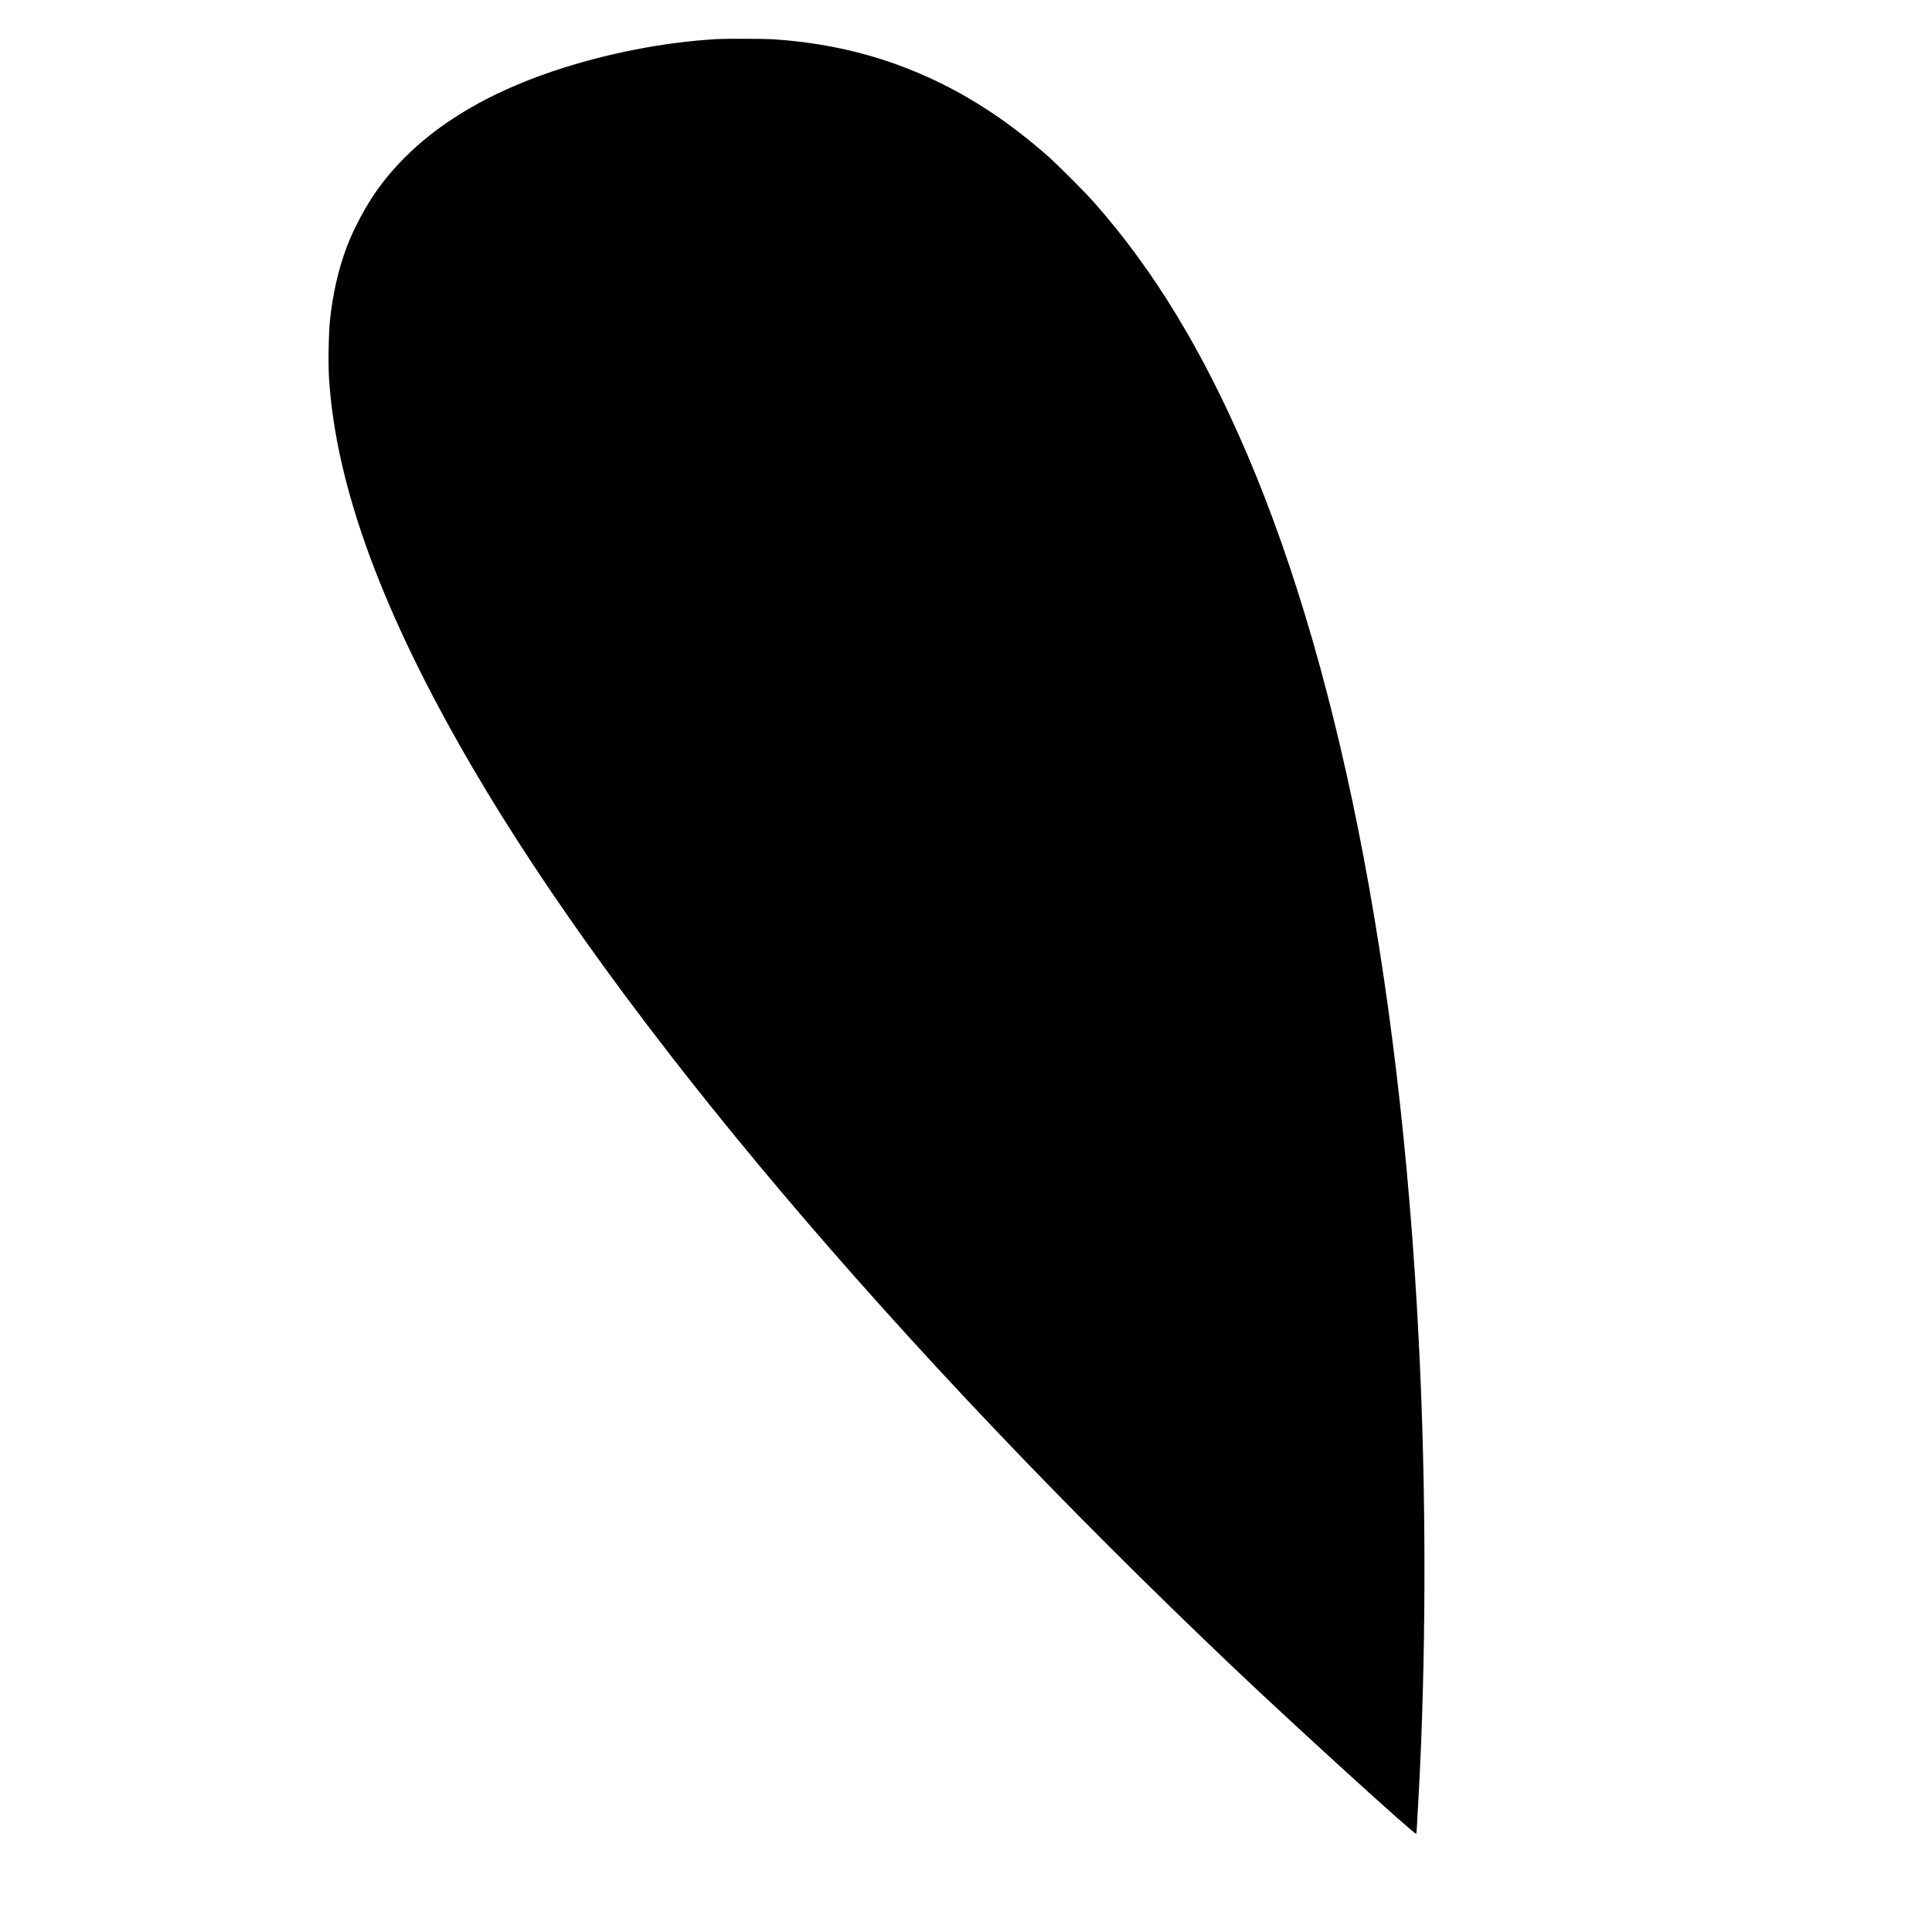
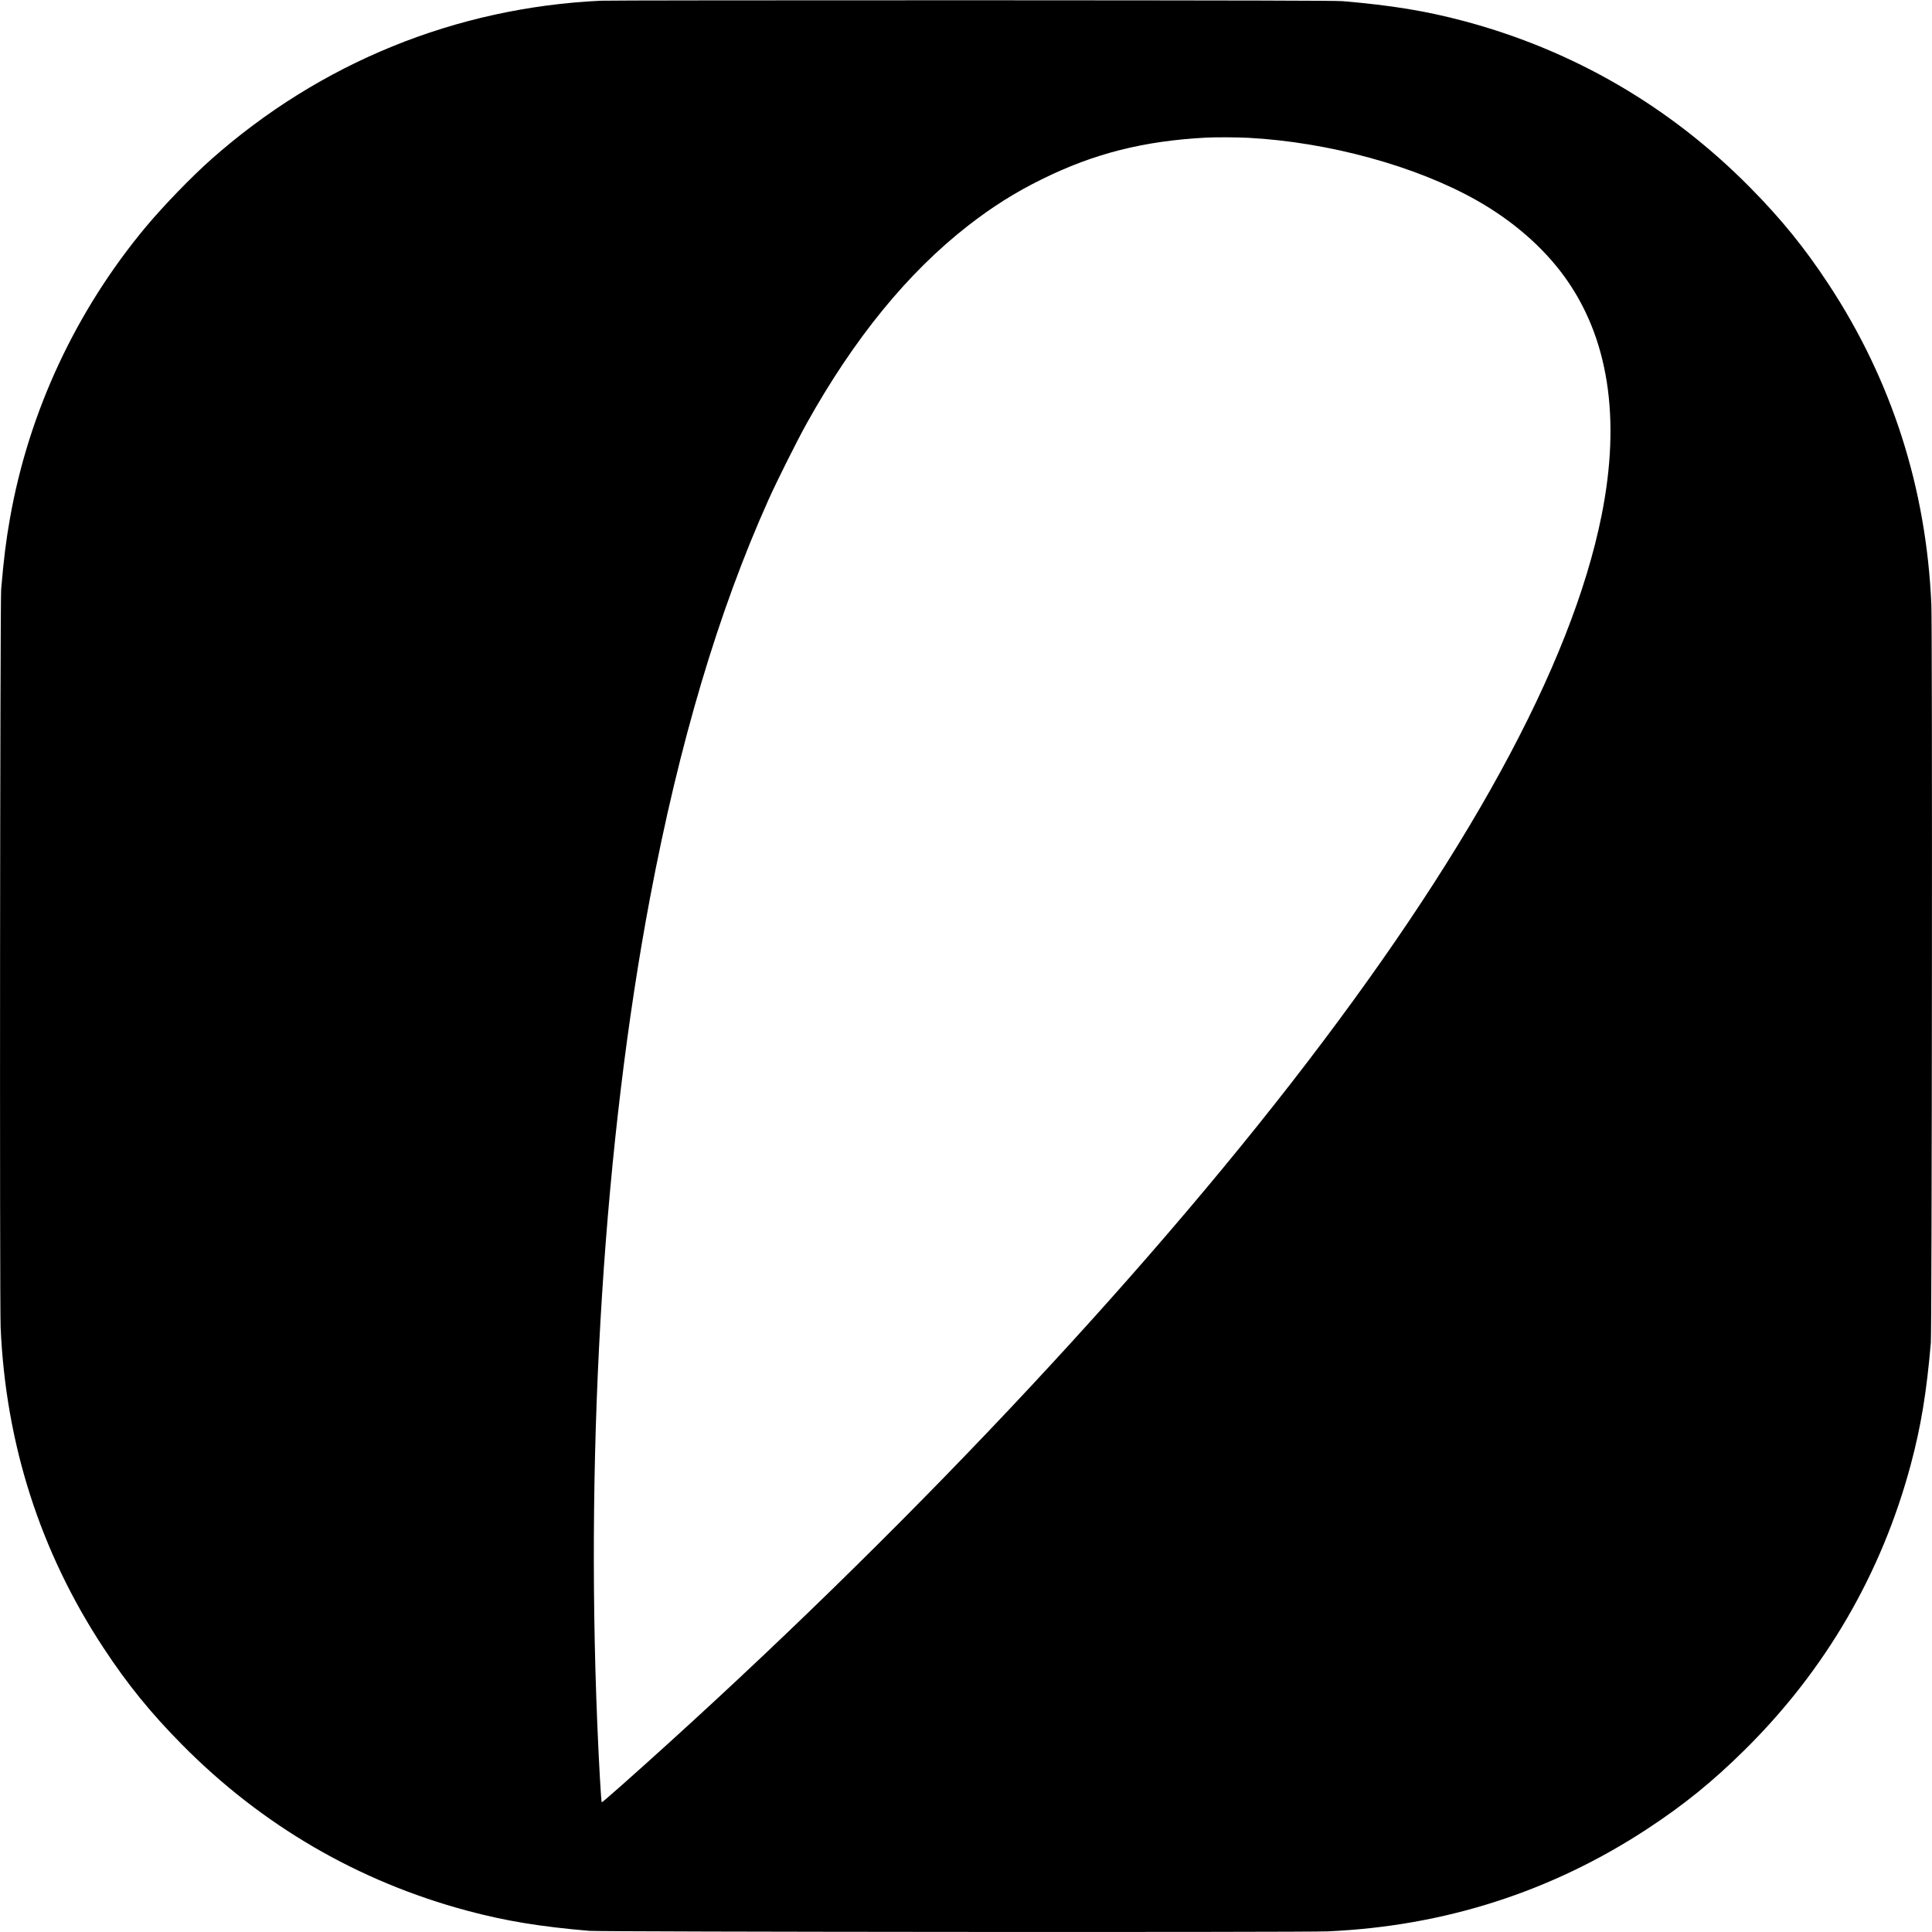
<svg xmlns="http://www.w3.org/2000/svg" version="1.0" width="3000pt" height="3000pt" viewBox="0 0 3000 3000" preserveAspectRatio="xMidYMid meet">
  <g transform="translate(0,3000) scale(0.1,-0.1)" fill="#000000" stroke="none">
-     <path d="M11130 29393 c-831 -48 -1746 -228 -2565 -506 -1210 -411 -2113 -1019 -2688 -1809 -188 -259 -376 -607 -492 -911 -127 -334 -217 -726 -260 -1127 -22 -208 -31 -677 -16 -910 105 -1686 833 -3661 2226 -6045 2315 -3961 6550 -8971 11805 -13966 971 -922 2825 -2610 2850 -2594 4 2 10 62 13 132 4 70 16 292 27 493 110 2037 118 4359 24 6530 -250 5785 -1190 10770 -2694 14280 -685 1600 -1450 2856 -2374 3900 -148 168 -572 591 -726 726 -578 506 -1144 884 -1759 1173 -775 365 -1582 569 -2489 631 -137 9 -740 11 -882 3z" />
+     <path d="M9330 29989 c-2255 -107 -4357 -963 -6050 -2463 -308 -273 -741 -721 -1017 -1051 -1084 -1301 -1814 -2866 -2107 -4517 -62 -347 -97 -630 -138 -1108 -17 -198 -25 -11088 -8 -11465 79 -1808 615 -3480 1595 -4970 371 -565 736 -1015 1224 -1508 1239 -1253 2736 -2124 4428 -2577 595 -159 1123 -246 1893 -312 198 -17 11088 -25 11465 -8 1808 79 3480 615 4970 1595 565 371 1015 736 1508 1224 1253 1239 2124 2736 2577 4428 159 595 246 1123 312 1893 17 198 25 11088 8 11465 -79 1808 -615 3480 -1595 4970 -371 565 -736 1015 -1224 1508 -1239 1253 -2736 2124 -4428 2577 -595 159 -1123 246 -1893 312 -112 9 -1404 12 -5750 14 -3083 0 -5679 -2 -5770 -7z m10055 -2129 c1250 -67 2606 -439 3550 -974 553 -314 1019 -718 1350 -1171 691 -945 888 -2204 584 -3720 -469 -2337 -2101 -5319 -4833 -8830 -2677 -3440 -6431 -7377 -10374 -10879 -172 -153 -316 -276 -318 -273 -10 10 -43 584 -69 1212 -185 4461 110 9078 819 12836 454 2404 1059 4439 1837 6174 132 295 445 920 595 1190 734 1317 1568 2340 2504 3069 379 295 729 516 1145 721 807 400 1583 597 2555 648 140 8 483 6 655 -3z" />
  </g>
</svg>
